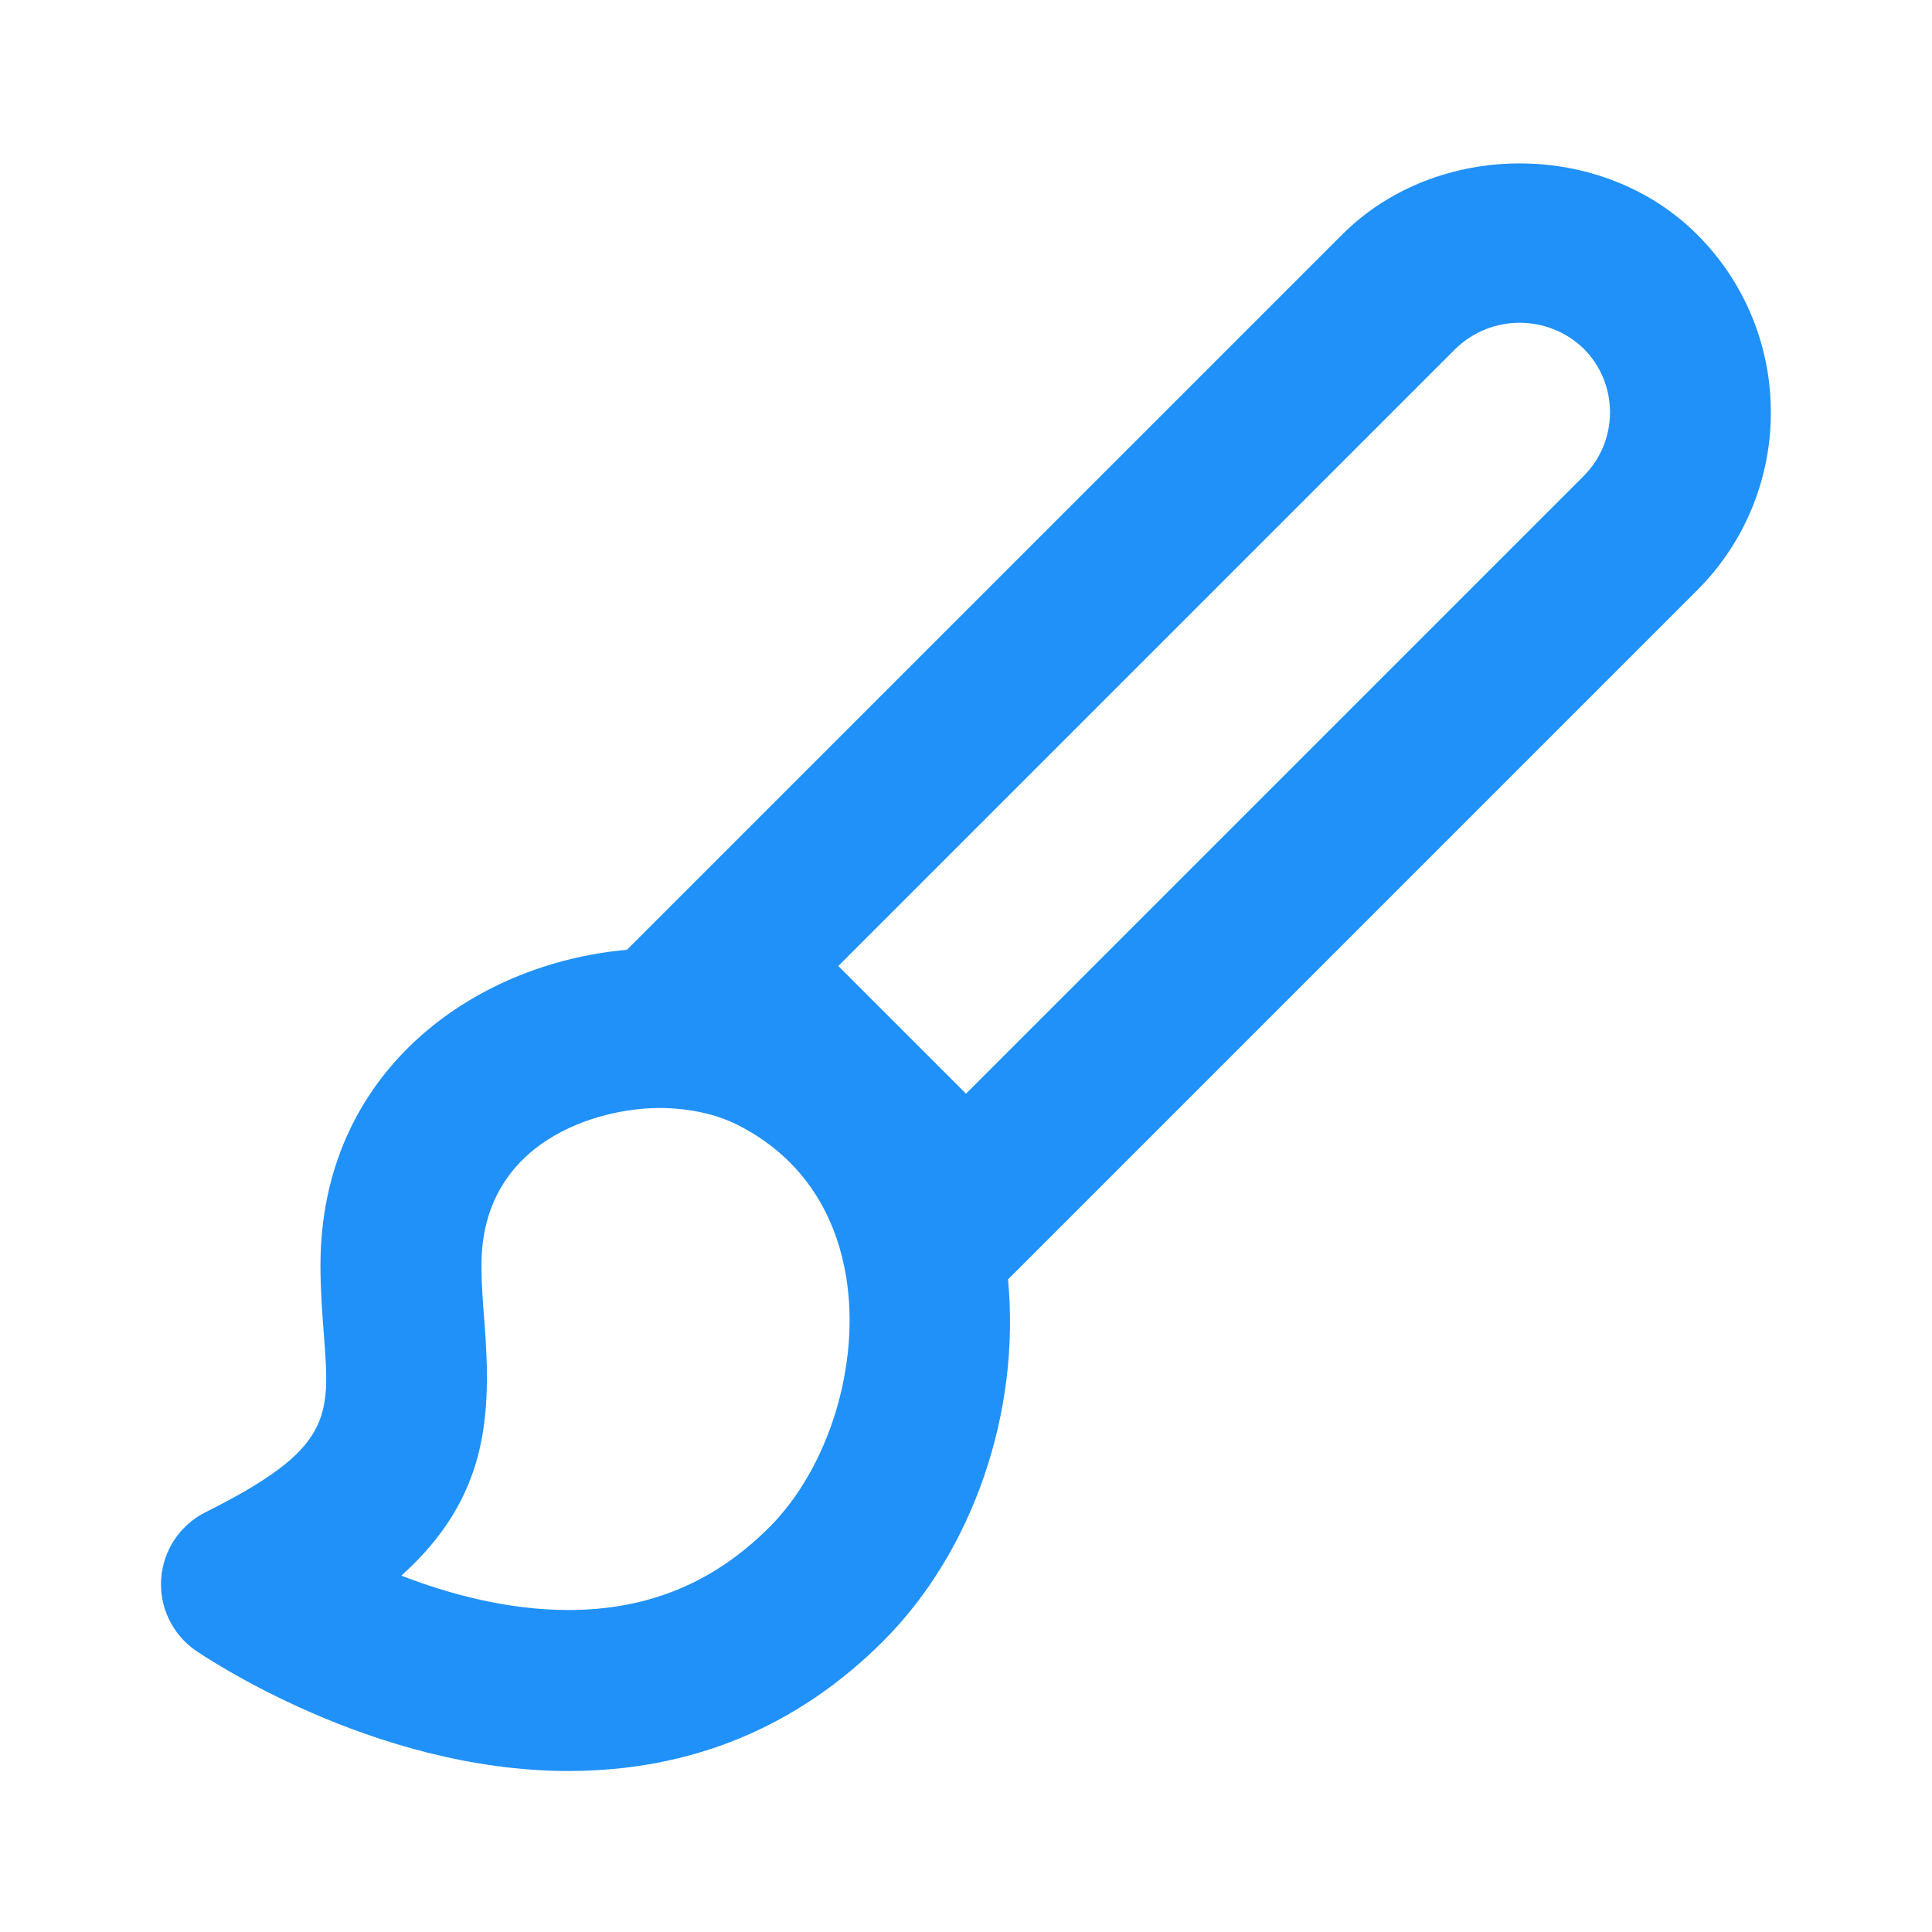
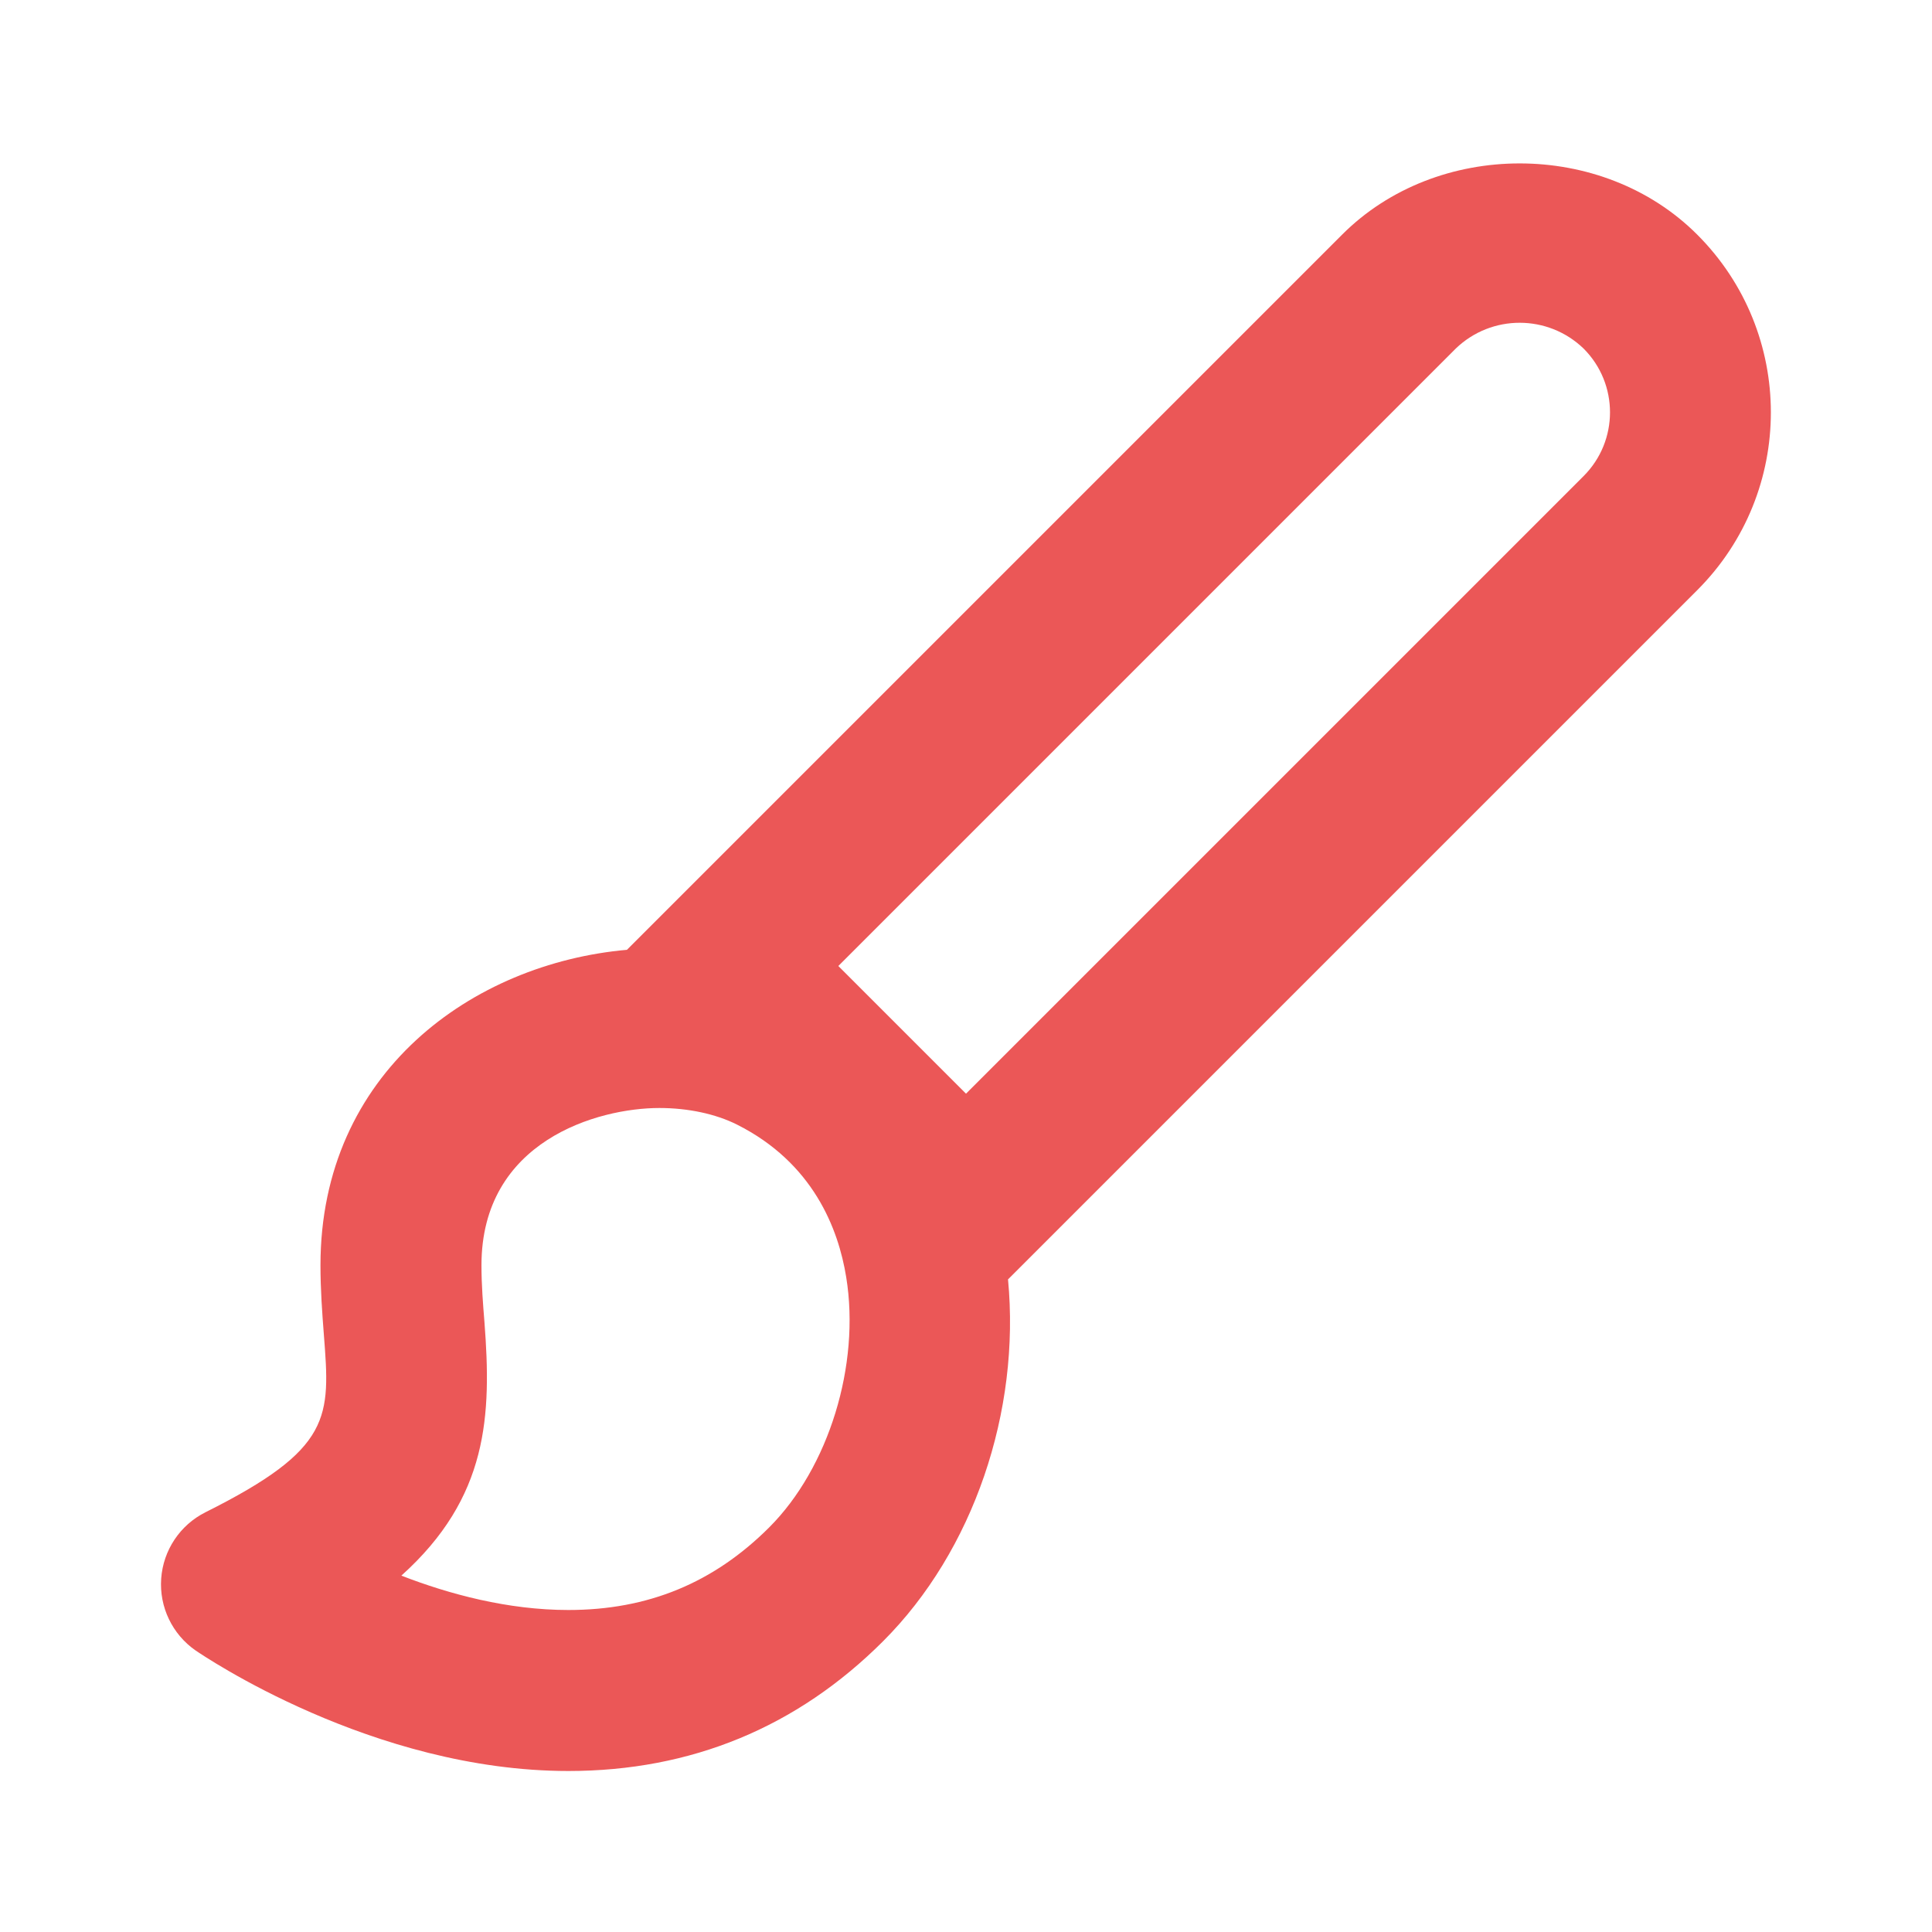
- <svg xmlns="http://www.w3.org/2000/svg" width="24" height="24" viewBox="0 0 24 24" style="fill:#2091F9;transform: ;msFilter:;">
+ <svg xmlns="http://www.w3.org/2000/svg" width="24" height="24" viewBox="0 0 24 24" style="fill:#eb5757;transform: ;msFilter:;">
  <path d="M7.061 22c1.523 0 2.84-.543 3.91-1.613 1.123-1.123 1.707-2.854 1.551-4.494l8.564-8.564a3.123 3.123 0 0 0-.002-4.414c-1.178-1.18-3.234-1.18-4.412 0l-8.884 8.884c-1.913.169-3.807 1.521-3.807 3.919 0 .303.021.588.042.86.08 1.031.109 1.418-1.471 2.208a1.001 1.001 0 0 0-.122 1.717C2.52 20.563 4.623 22 7.061 22c-.001 0-.001 0 0 0zM18.086 4.328a1.144 1.144 0 0 1 1.586.002 1.12 1.12 0 0 1 0 1.584L12 13.586 10.414 12l7.672-7.672zM6.018 16.423c-.018-.224-.037-.458-.037-.706 0-1.545 1.445-1.953 2.21-1.953.356 0 .699.073.964.206.945.475 1.26 1.293 1.357 1.896.177 1.09-.217 2.368-.956 3.107C8.865 19.664 8.049 20 7.061 20H7.06c-.75 0-1.479-.196-2.074-.427 1.082-.973 1.121-1.989 1.032-3.15z" />
</svg>
